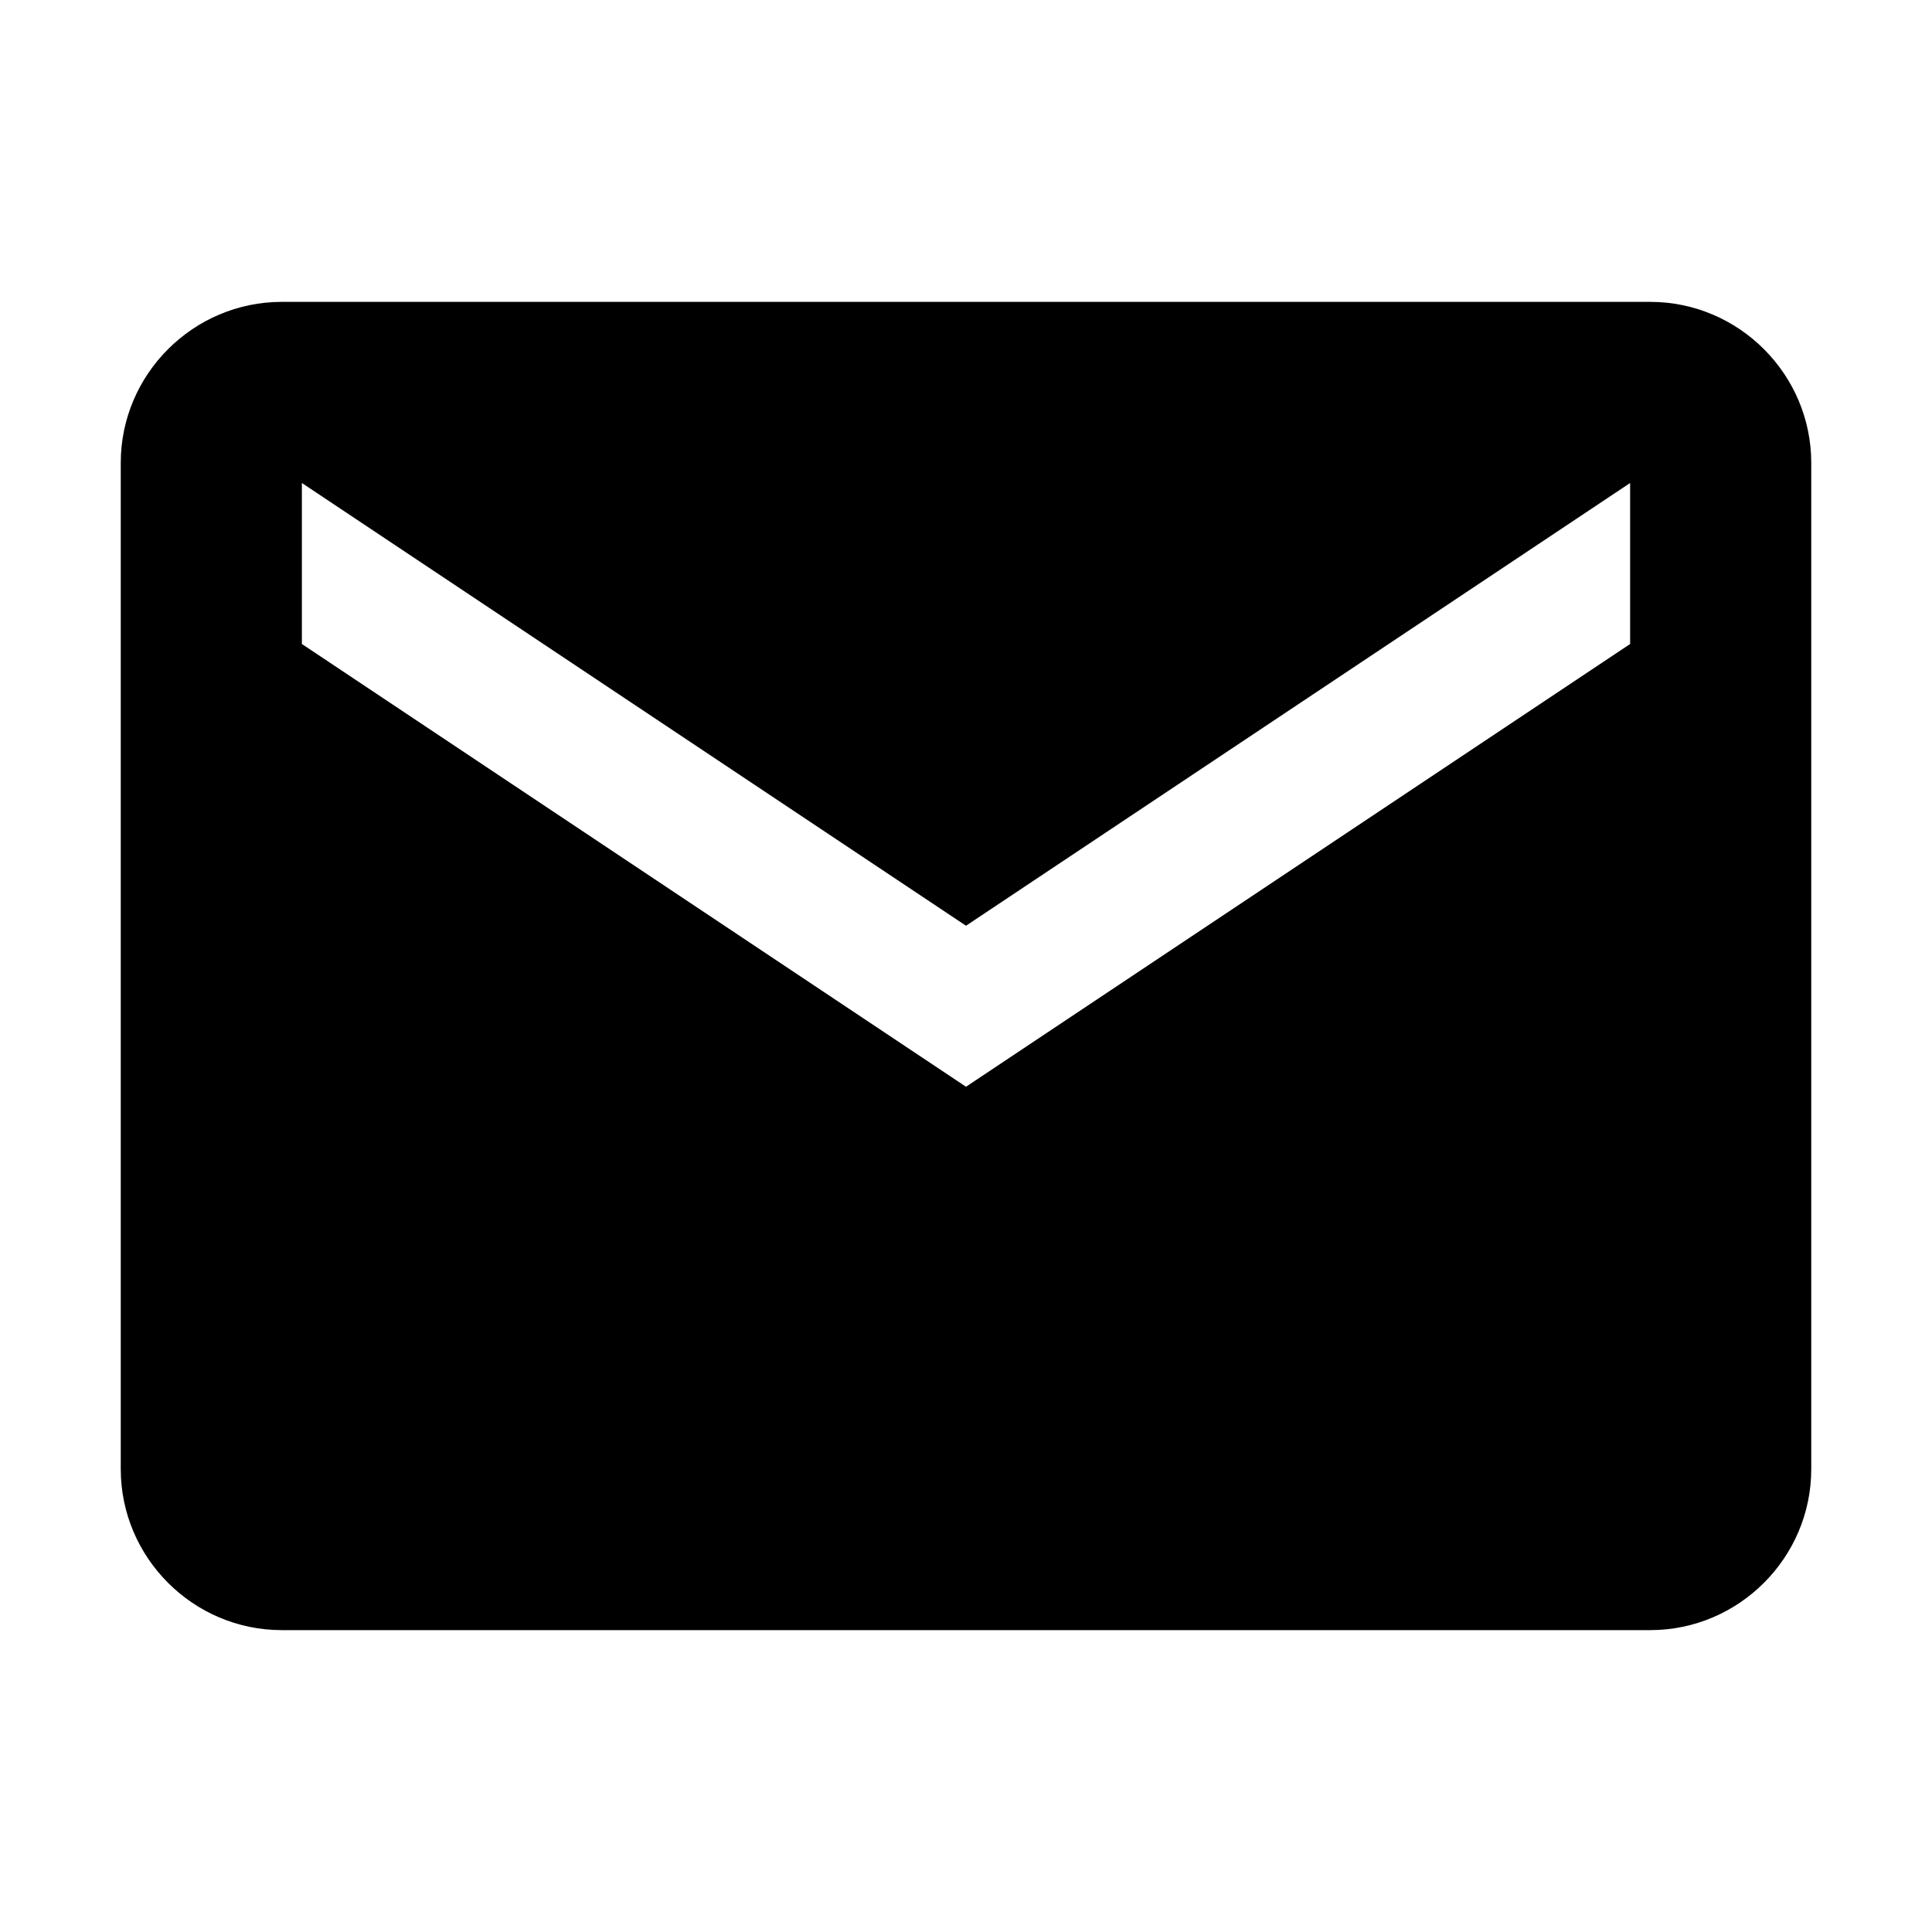
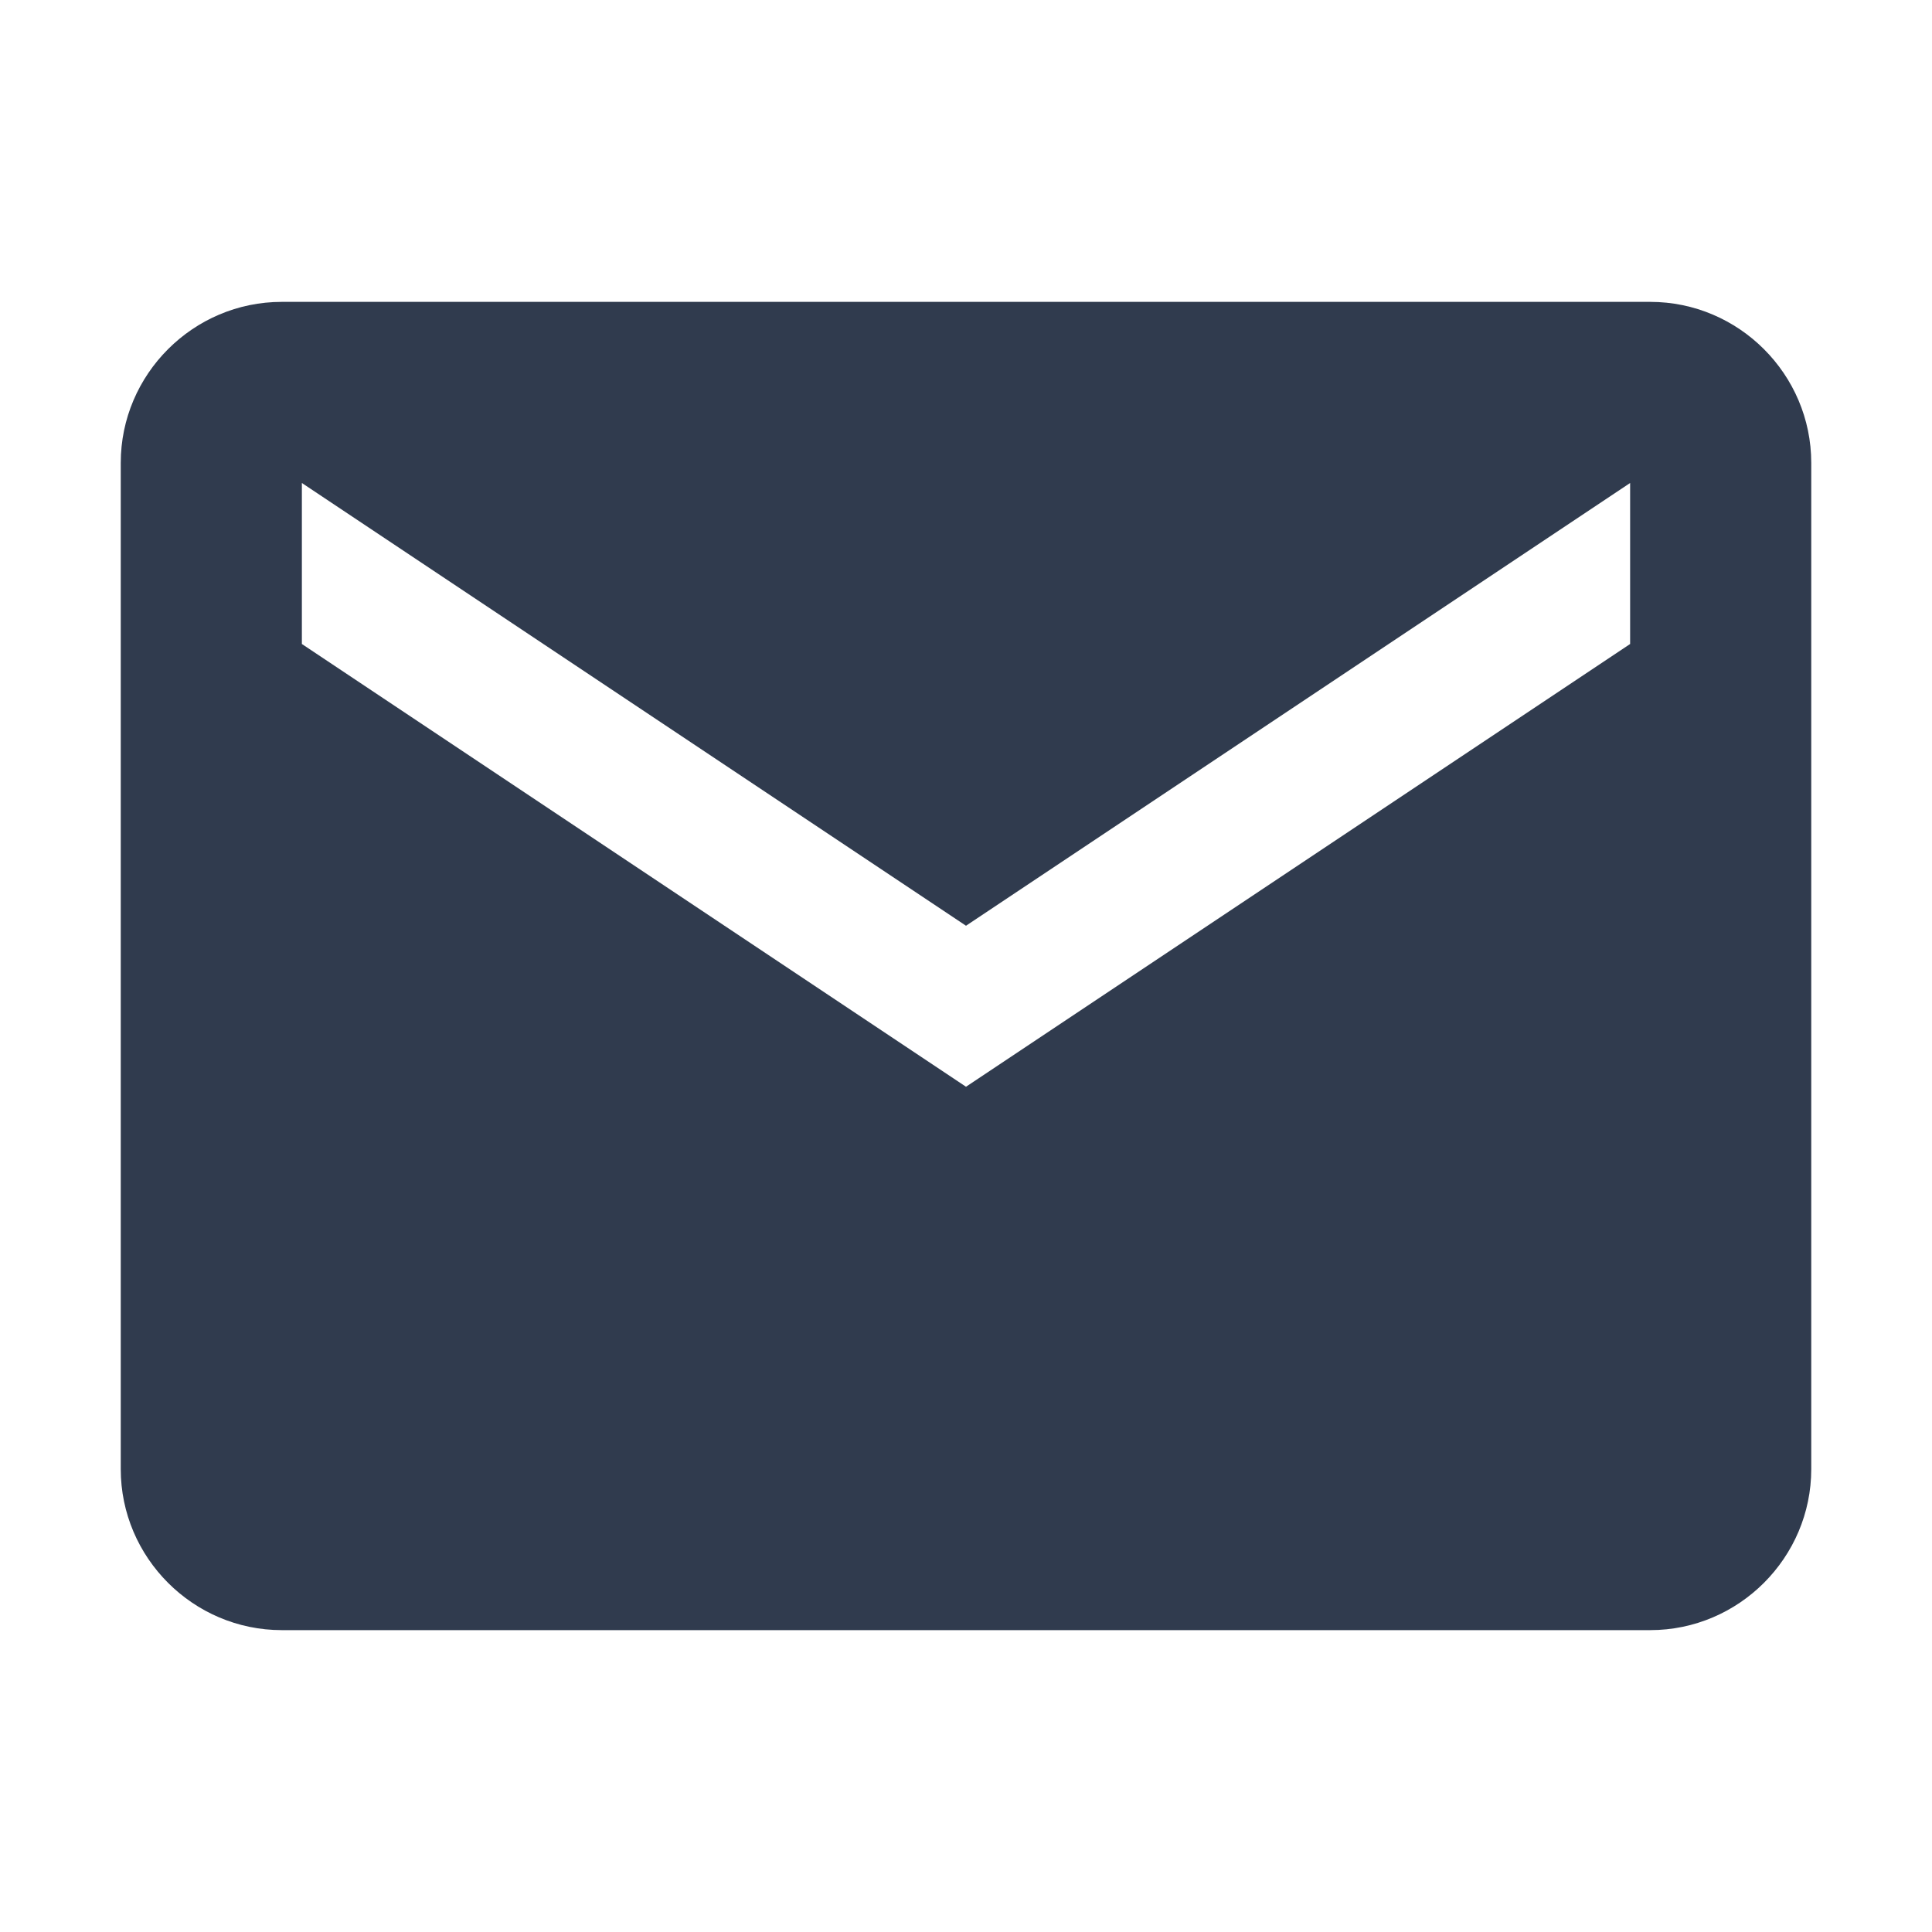
<svg xmlns="http://www.w3.org/2000/svg" version="1.1" id="Layer_1" x="0px" y="0px" width="50px" height="50px" viewBox="0 0 512 512" enable-background="new 0 0 512 512" xml:space="preserve">
  <g id="Icon_19_">
    <g>
-       <path d="M437.332,80H74.668C51.199,80,32,99.198,32,122.667v266.666C32,412.802,51.199,432,74.668,432h362.664    C460.801,432,480,412.802,480,389.333V122.667C480,99.198,460.801,80,437.332,80z M432,170.667L256,288L80,170.667V128    l176,117.333L432,128V170.667z" />
+       <path d="M437.332,80H74.668C51.199,80,32,99.198,32,122.667v266.666C32,412.802,51.199,432,74.668,432h362.664    C460.801,432,480,412.802,480,389.333V122.667C480,99.198,460.801,80,437.332,80z M432,170.667L256,288L80,170.667V128    l176,117.333L432,128V170.667z" fill="#303B4E" />
    </g>
  </g>
</svg>
